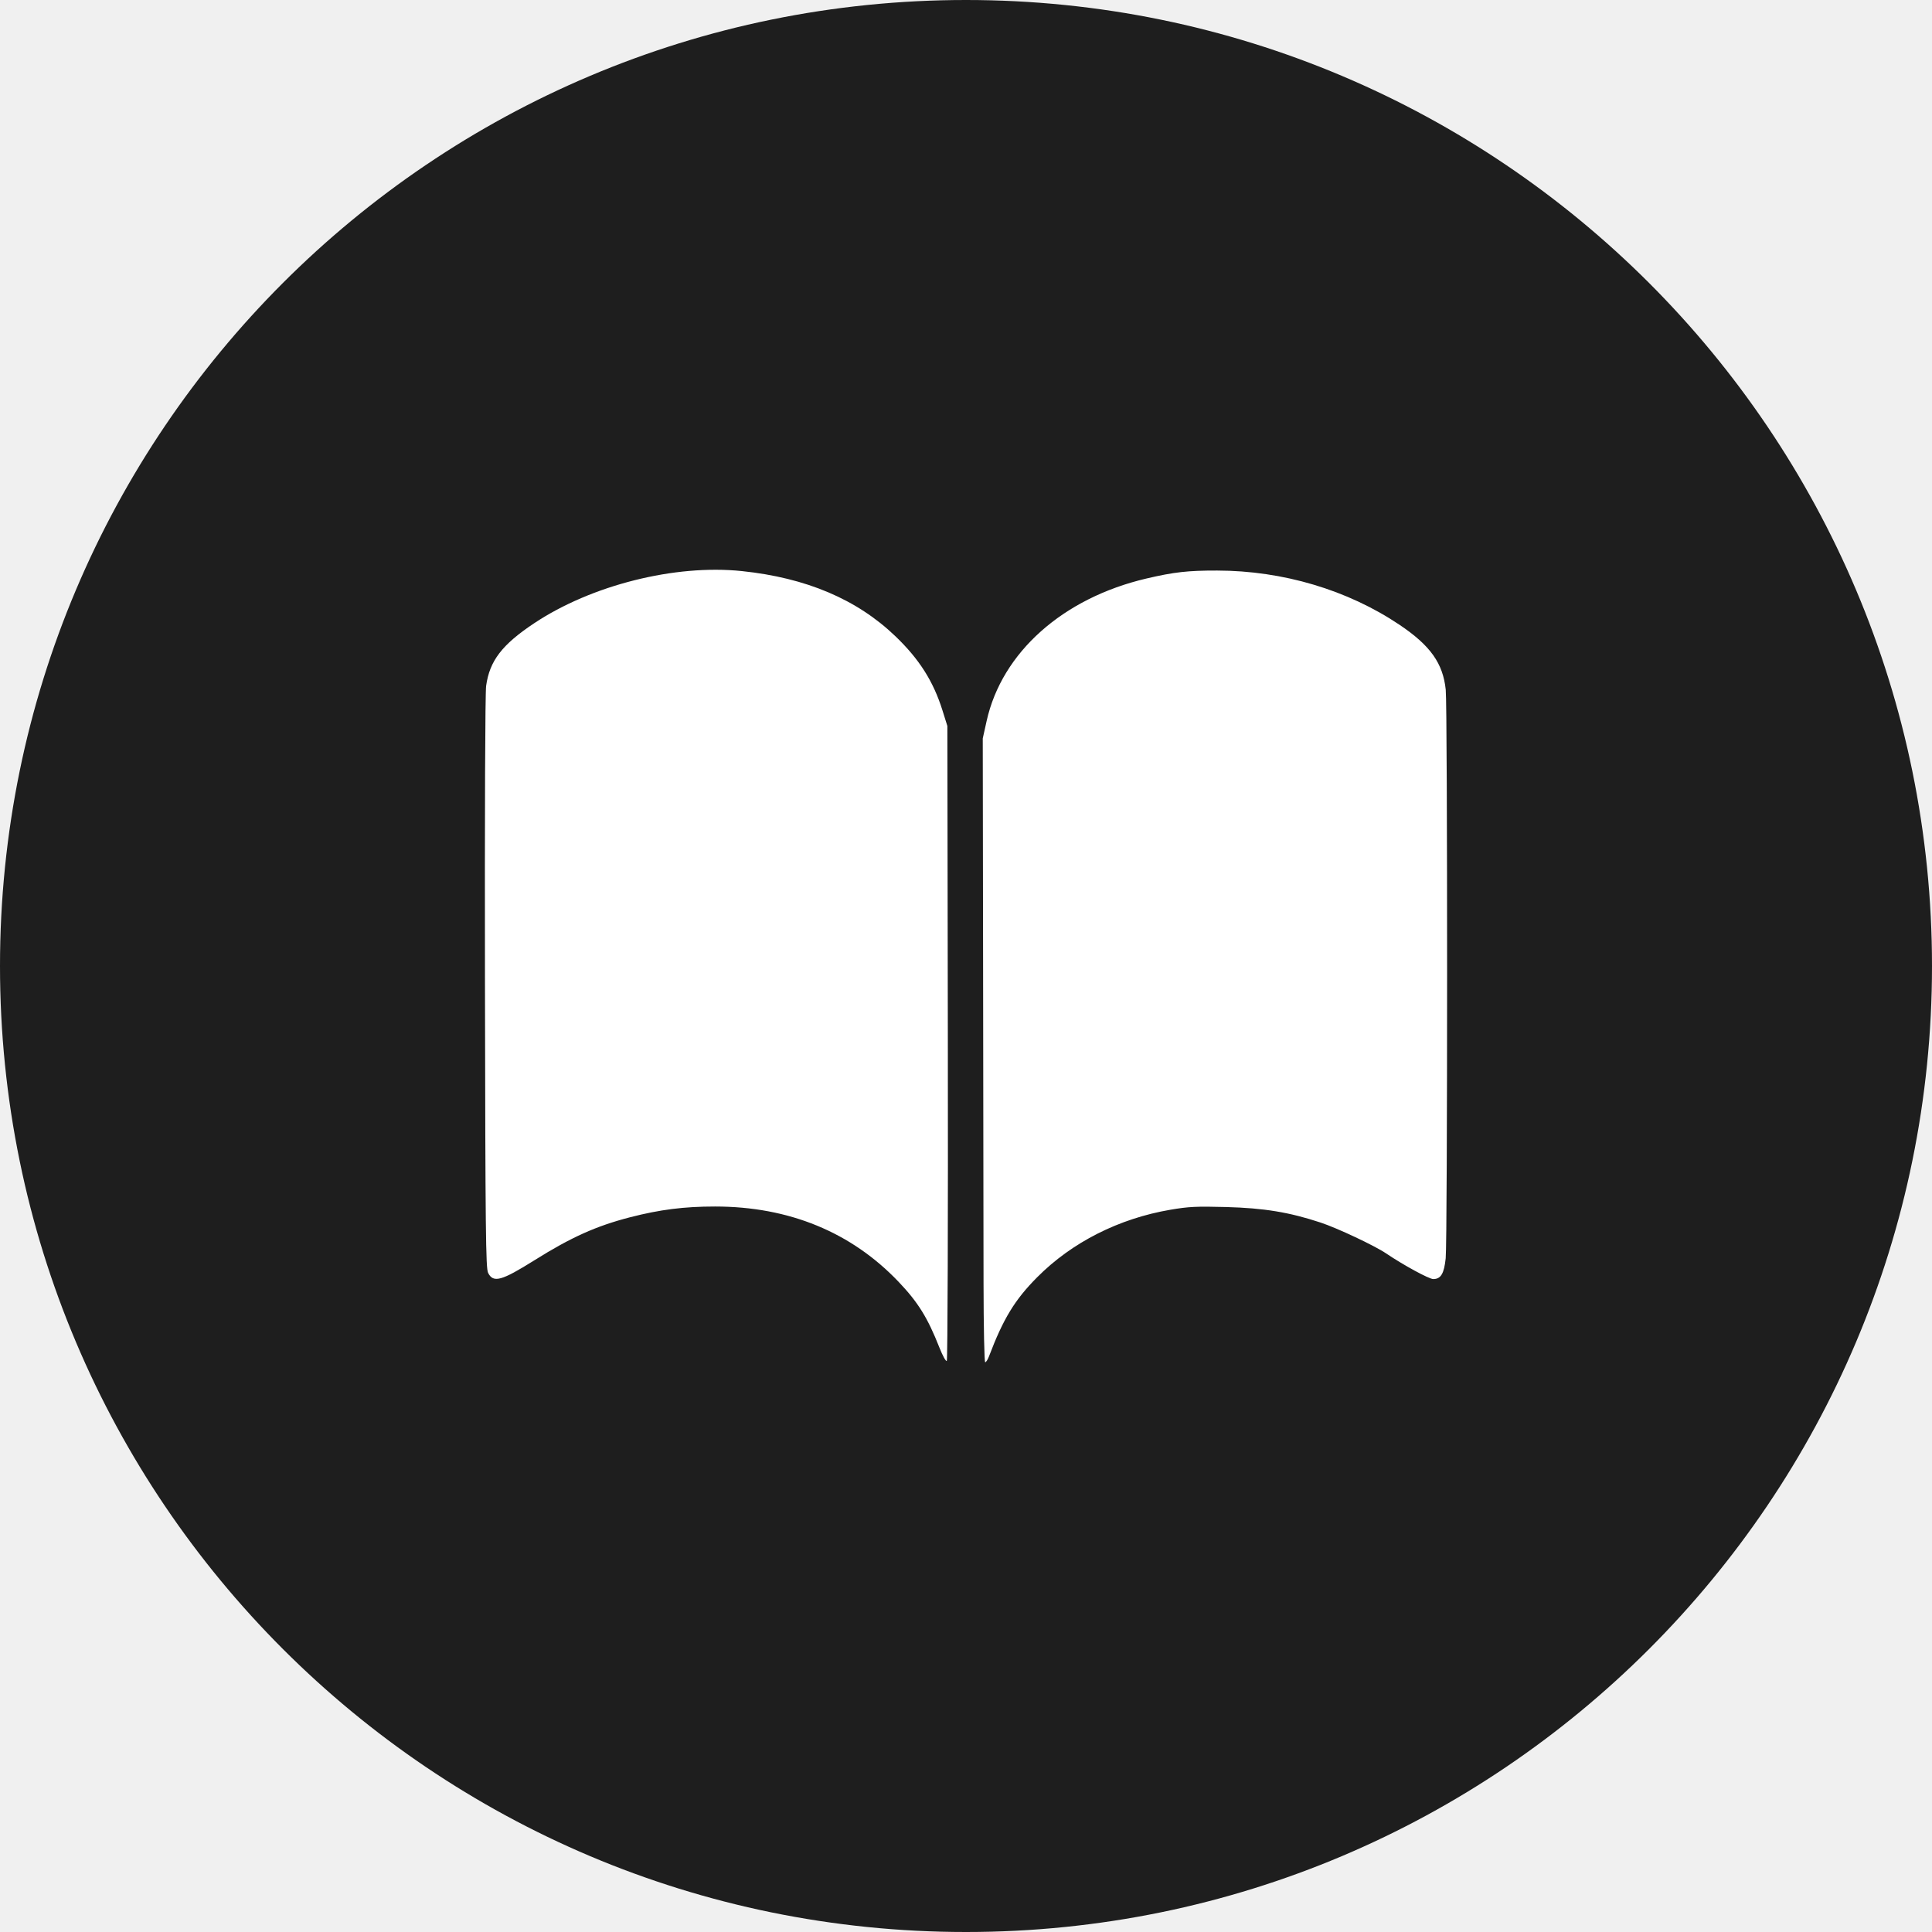
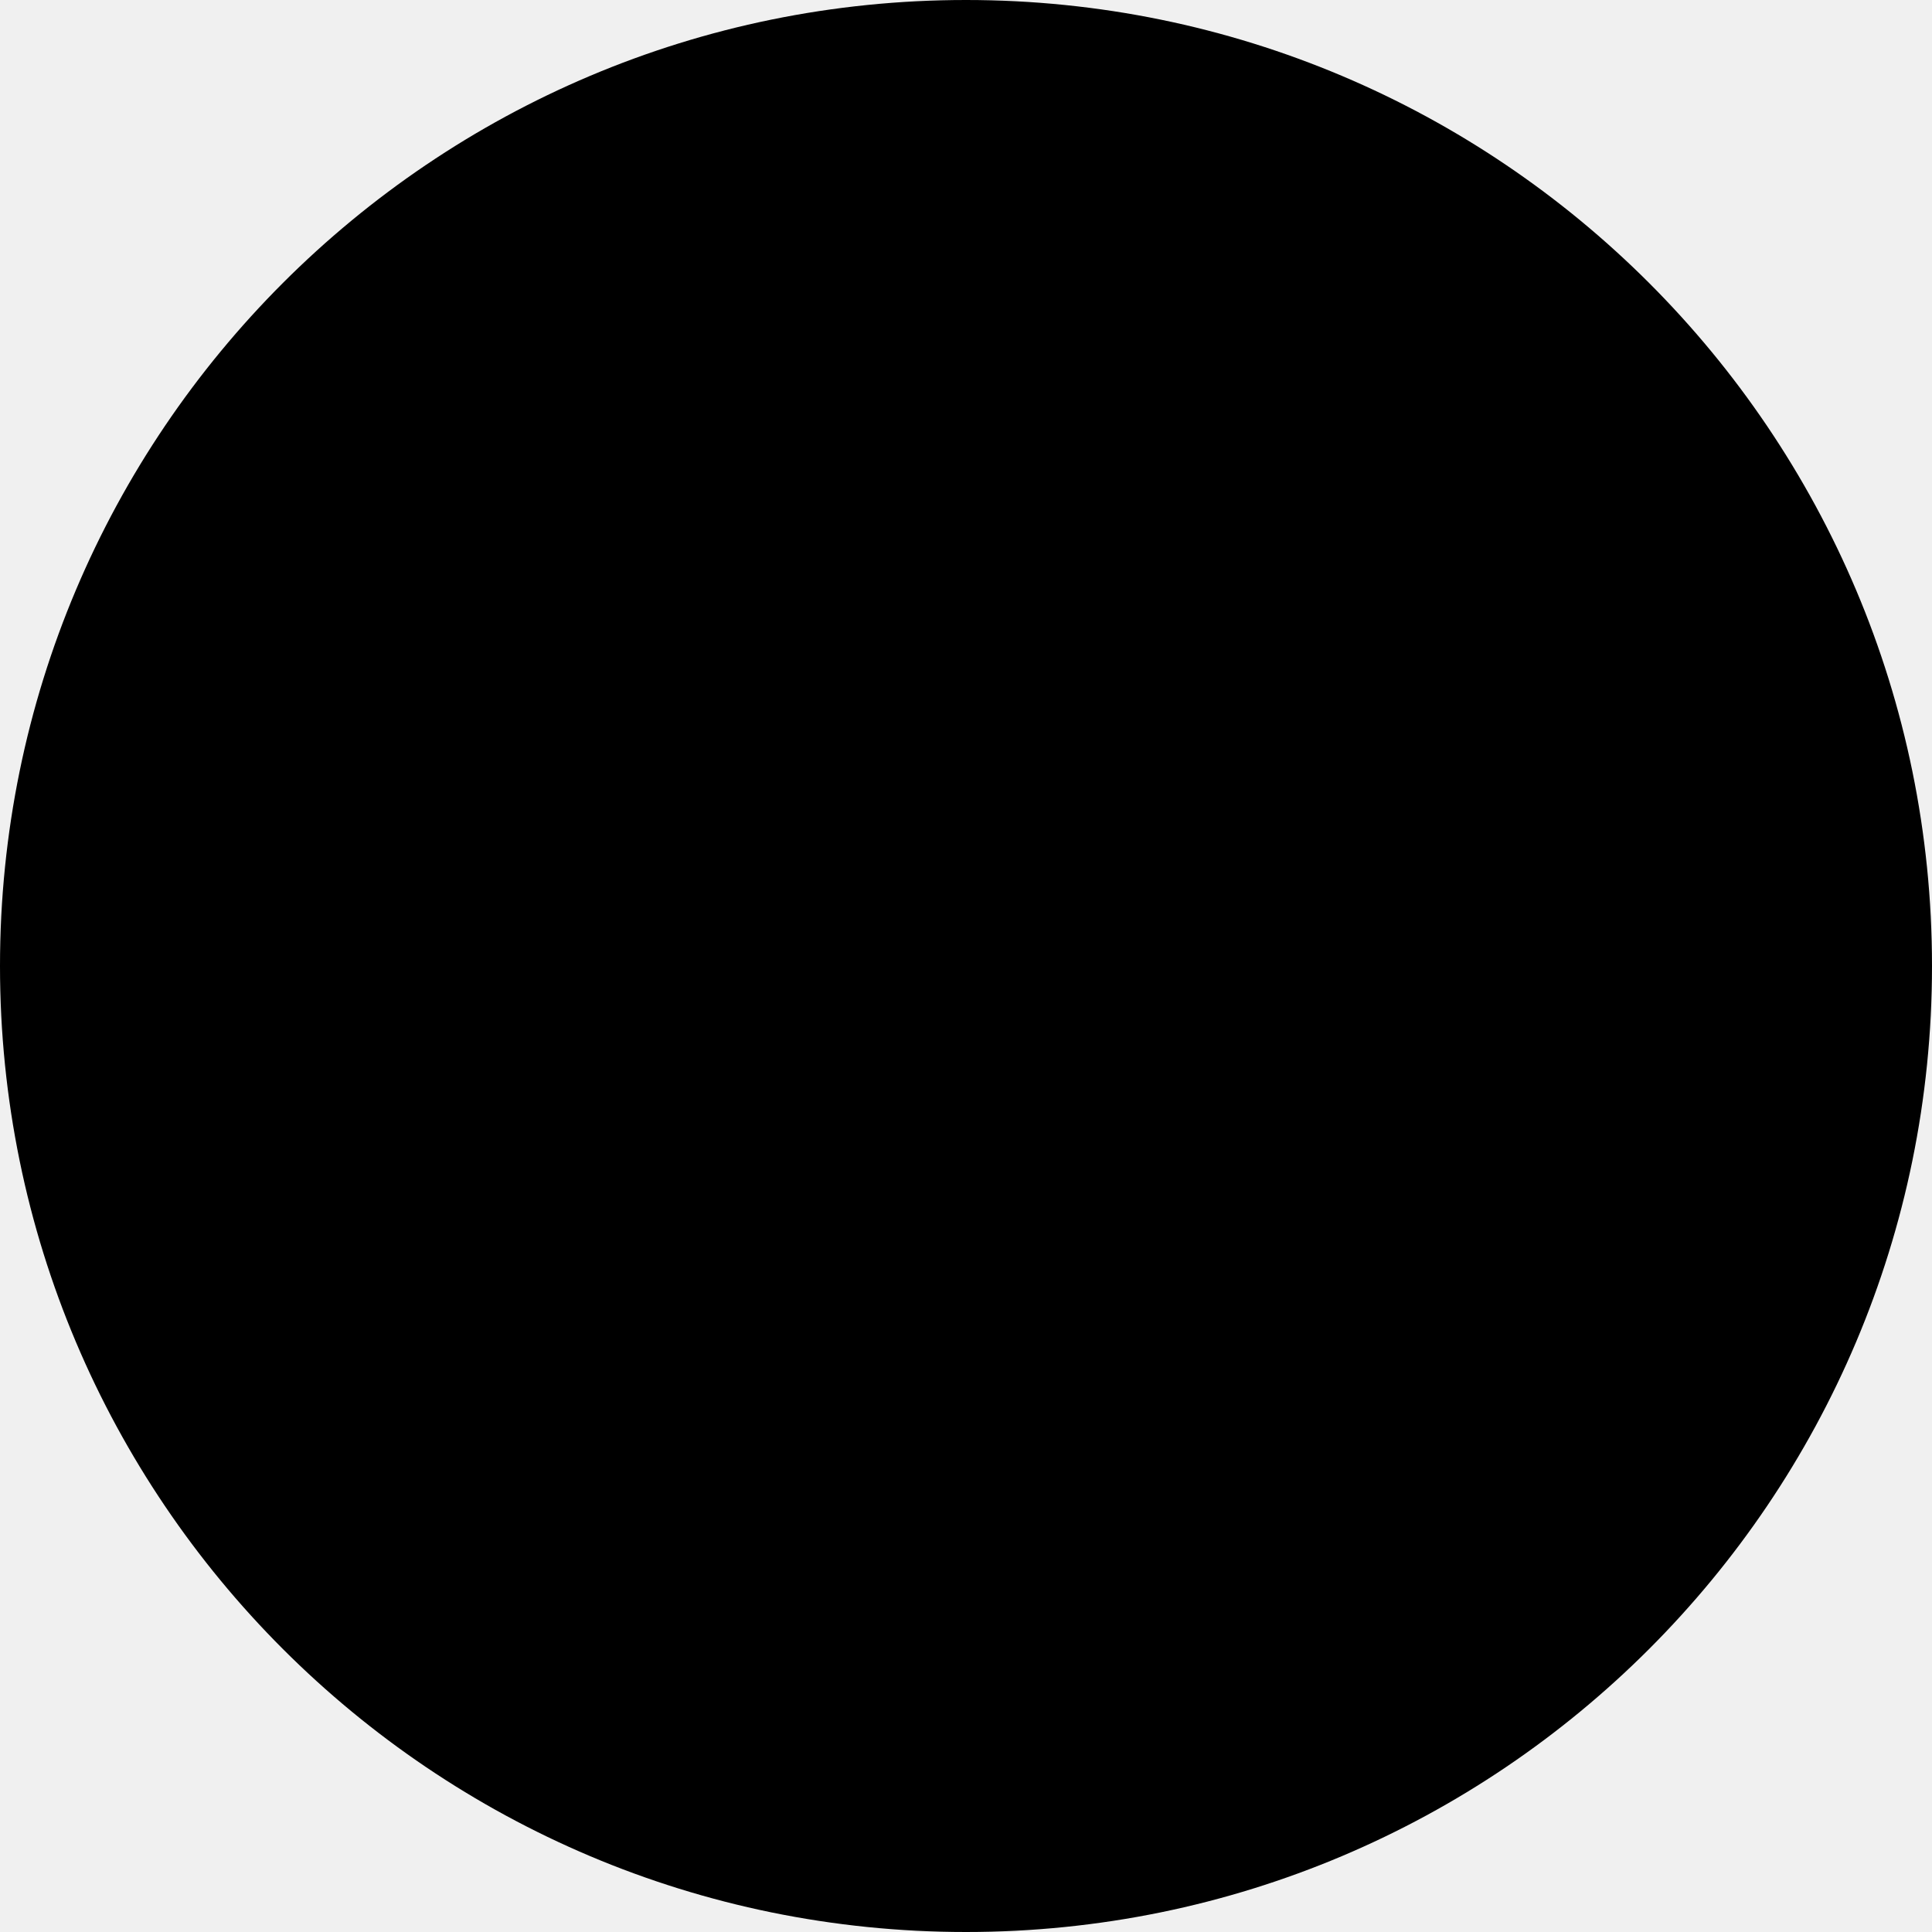
<svg xmlns="http://www.w3.org/2000/svg" width="512" height="512">
-   <circle fill="#1E1E1E" cx="256" cy="256" r="256" />
-   <path fill="#FFF" d="M251.188 276.32l-.127-83.92-1.295-4.13c-2.422-7.719-6.127-13.562-12.46-19.647-10.183-9.784-23.658-15.502-40.717-17.28-17.704-1.846-39.856 3.722-55.045 13.834-8.504 5.66-11.793 9.951-12.712 16.577-.262 1.889-.387 33.633-.312 78.665.112 66.215.215 75.674.835 76.908 1.372 2.727 3.539 2.135 12.301-3.359 9.668-6.062 16.354-9.068 25.303-11.377 7.917-2.041 14.326-2.852 22.542-2.852 19.57 0 36.113 6.795 48.662 19.986 5.154 5.416 7.66 9.459 10.808 17.438.861 2.182 1.713 3.711 1.939 3.484s.35-37.663.278-84.327zm10.89 83.166c3.797-10.021 6.853-15.041 12.796-21.012 9.204-9.252 21.613-15.539 35.283-17.879 4.83-.826 6.926-.928 14.774-.719 10.046.271 16.764 1.377 25.07 4.125 4.406 1.457 14.353 6.143 17.326 8.162 4.512 3.061 11.385 6.803 12.497 6.803 2.014 0 2.873-1.434 3.3-5.498.493-4.693.503-146.021.011-150.697-.736-7.005-4.085-11.708-12.24-17.188-13.749-9.241-30.915-14.349-48.31-14.381-7.798-.013-11.448.398-18.76 2.109-22.162 5.188-38.316 19.584-42.355 37.746l-1.028 4.627.091 61.675c.049 33.922.103 71.119.116 82.664.016 11.727.209 20.986.439 20.986.227 0 .673-.683.99-1.523z" />
+   <circle fill="{{bg}}" cx="256" cy="256" r="256" />
+   <path fill="{{fg}}" d="M251.188 276.32l-.127-83.92-1.295-4.13c-2.422-7.719-6.127-13.562-12.46-19.647-10.183-9.784-23.658-15.502-40.717-17.28-17.704-1.846-39.856 3.722-55.045 13.834-8.504 5.66-11.793 9.951-12.712 16.577-.262 1.889-.387 33.633-.312 78.665.112 66.215.215 75.674.835 76.908 1.372 2.727 3.539 2.135 12.301-3.359 9.668-6.062 16.354-9.068 25.303-11.377 7.917-2.041 14.326-2.852 22.542-2.852 19.57 0 36.113 6.795 48.662 19.986 5.154 5.416 7.66 9.459 10.808 17.438.861 2.182 1.713 3.711 1.939 3.484s.35-37.663.278-84.327zm10.89 83.166c3.797-10.021 6.853-15.041 12.796-21.012 9.204-9.252 21.613-15.539 35.283-17.879 4.83-.826 6.926-.928 14.774-.719 10.046.271 16.764 1.377 25.07 4.125 4.406 1.457 14.353 6.143 17.326 8.162 4.512 3.061 11.385 6.803 12.497 6.803 2.014 0 2.873-1.434 3.3-5.498.493-4.693.503-146.021.011-150.697-.736-7.005-4.085-11.708-12.24-17.188-13.749-9.241-30.915-14.349-48.31-14.381-7.798-.013-11.448.398-18.76 2.109-22.162 5.188-38.316 19.584-42.355 37.746l-1.028 4.627.091 61.675c.049 33.922.103 71.119.116 82.664.016 11.727.209 20.986.439 20.986.227 0 .673-.683.99-1.523z" />
</svg>
